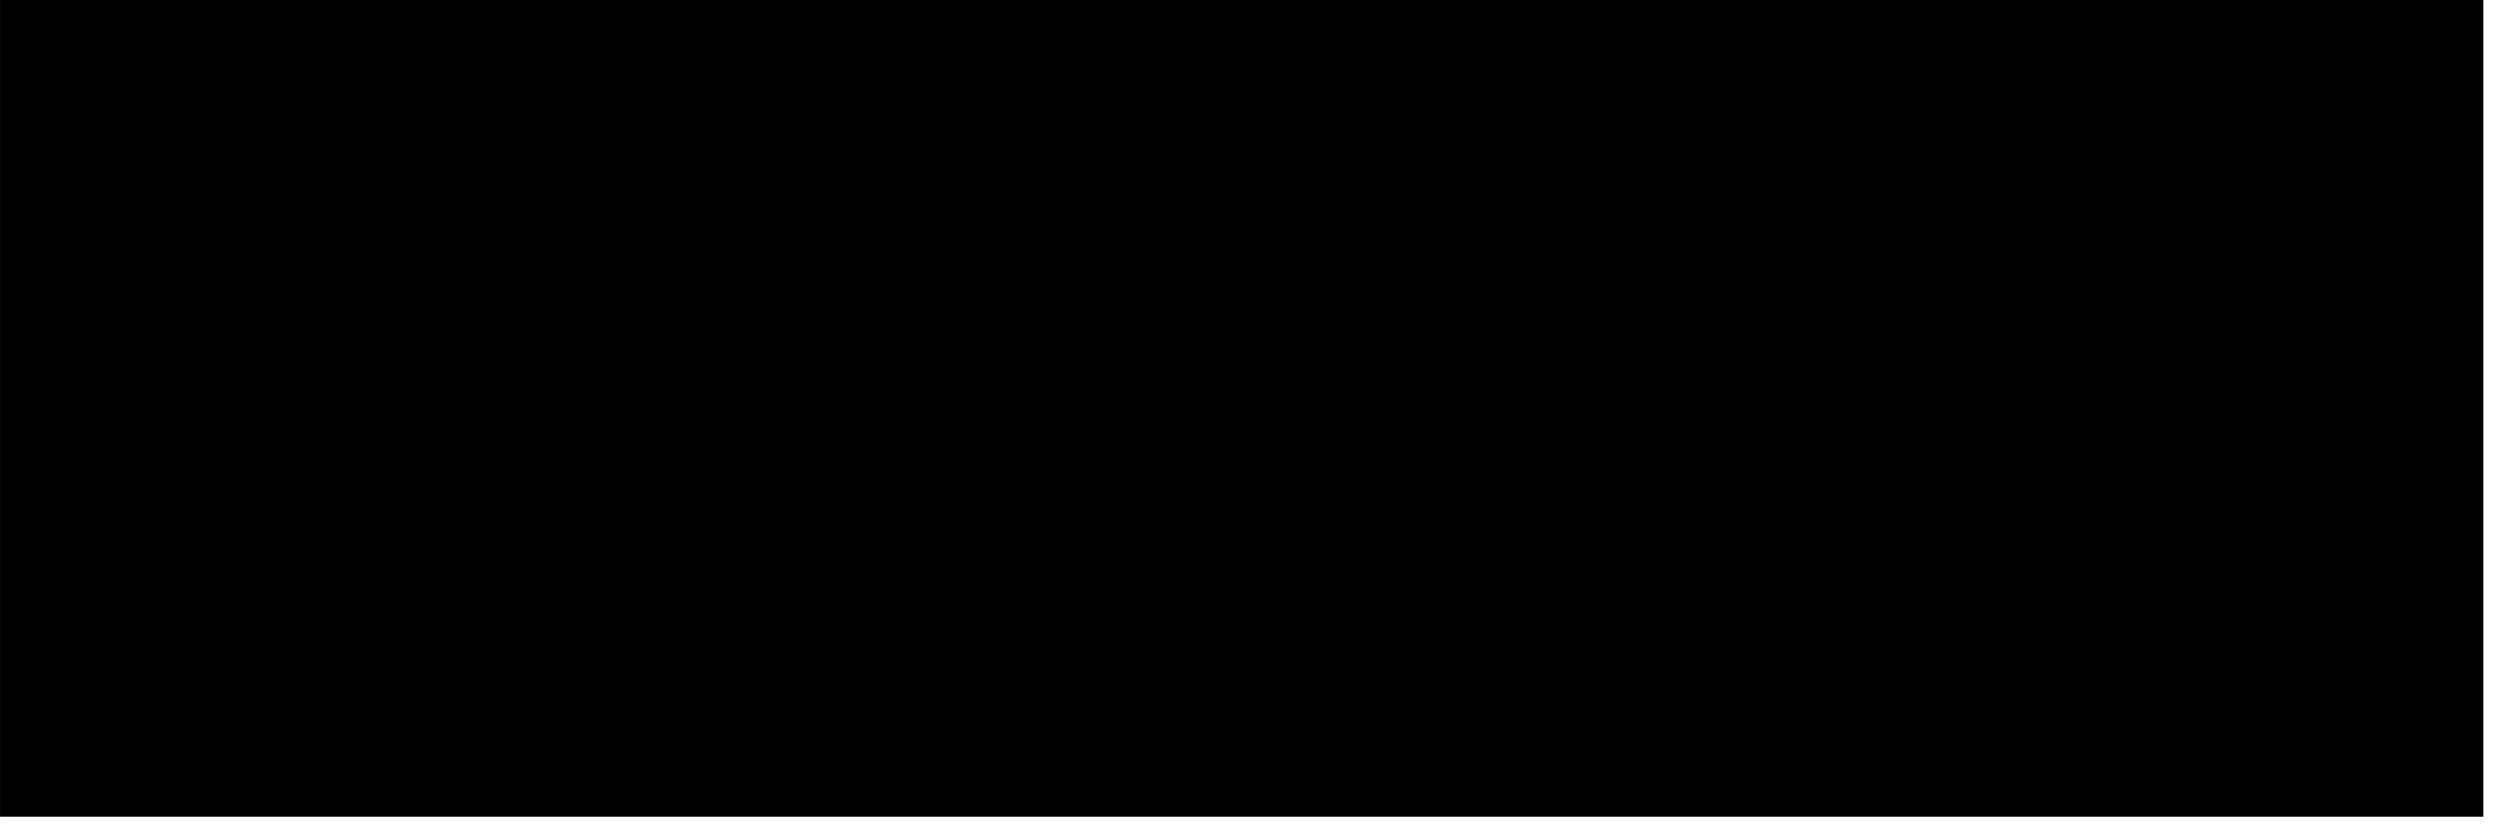
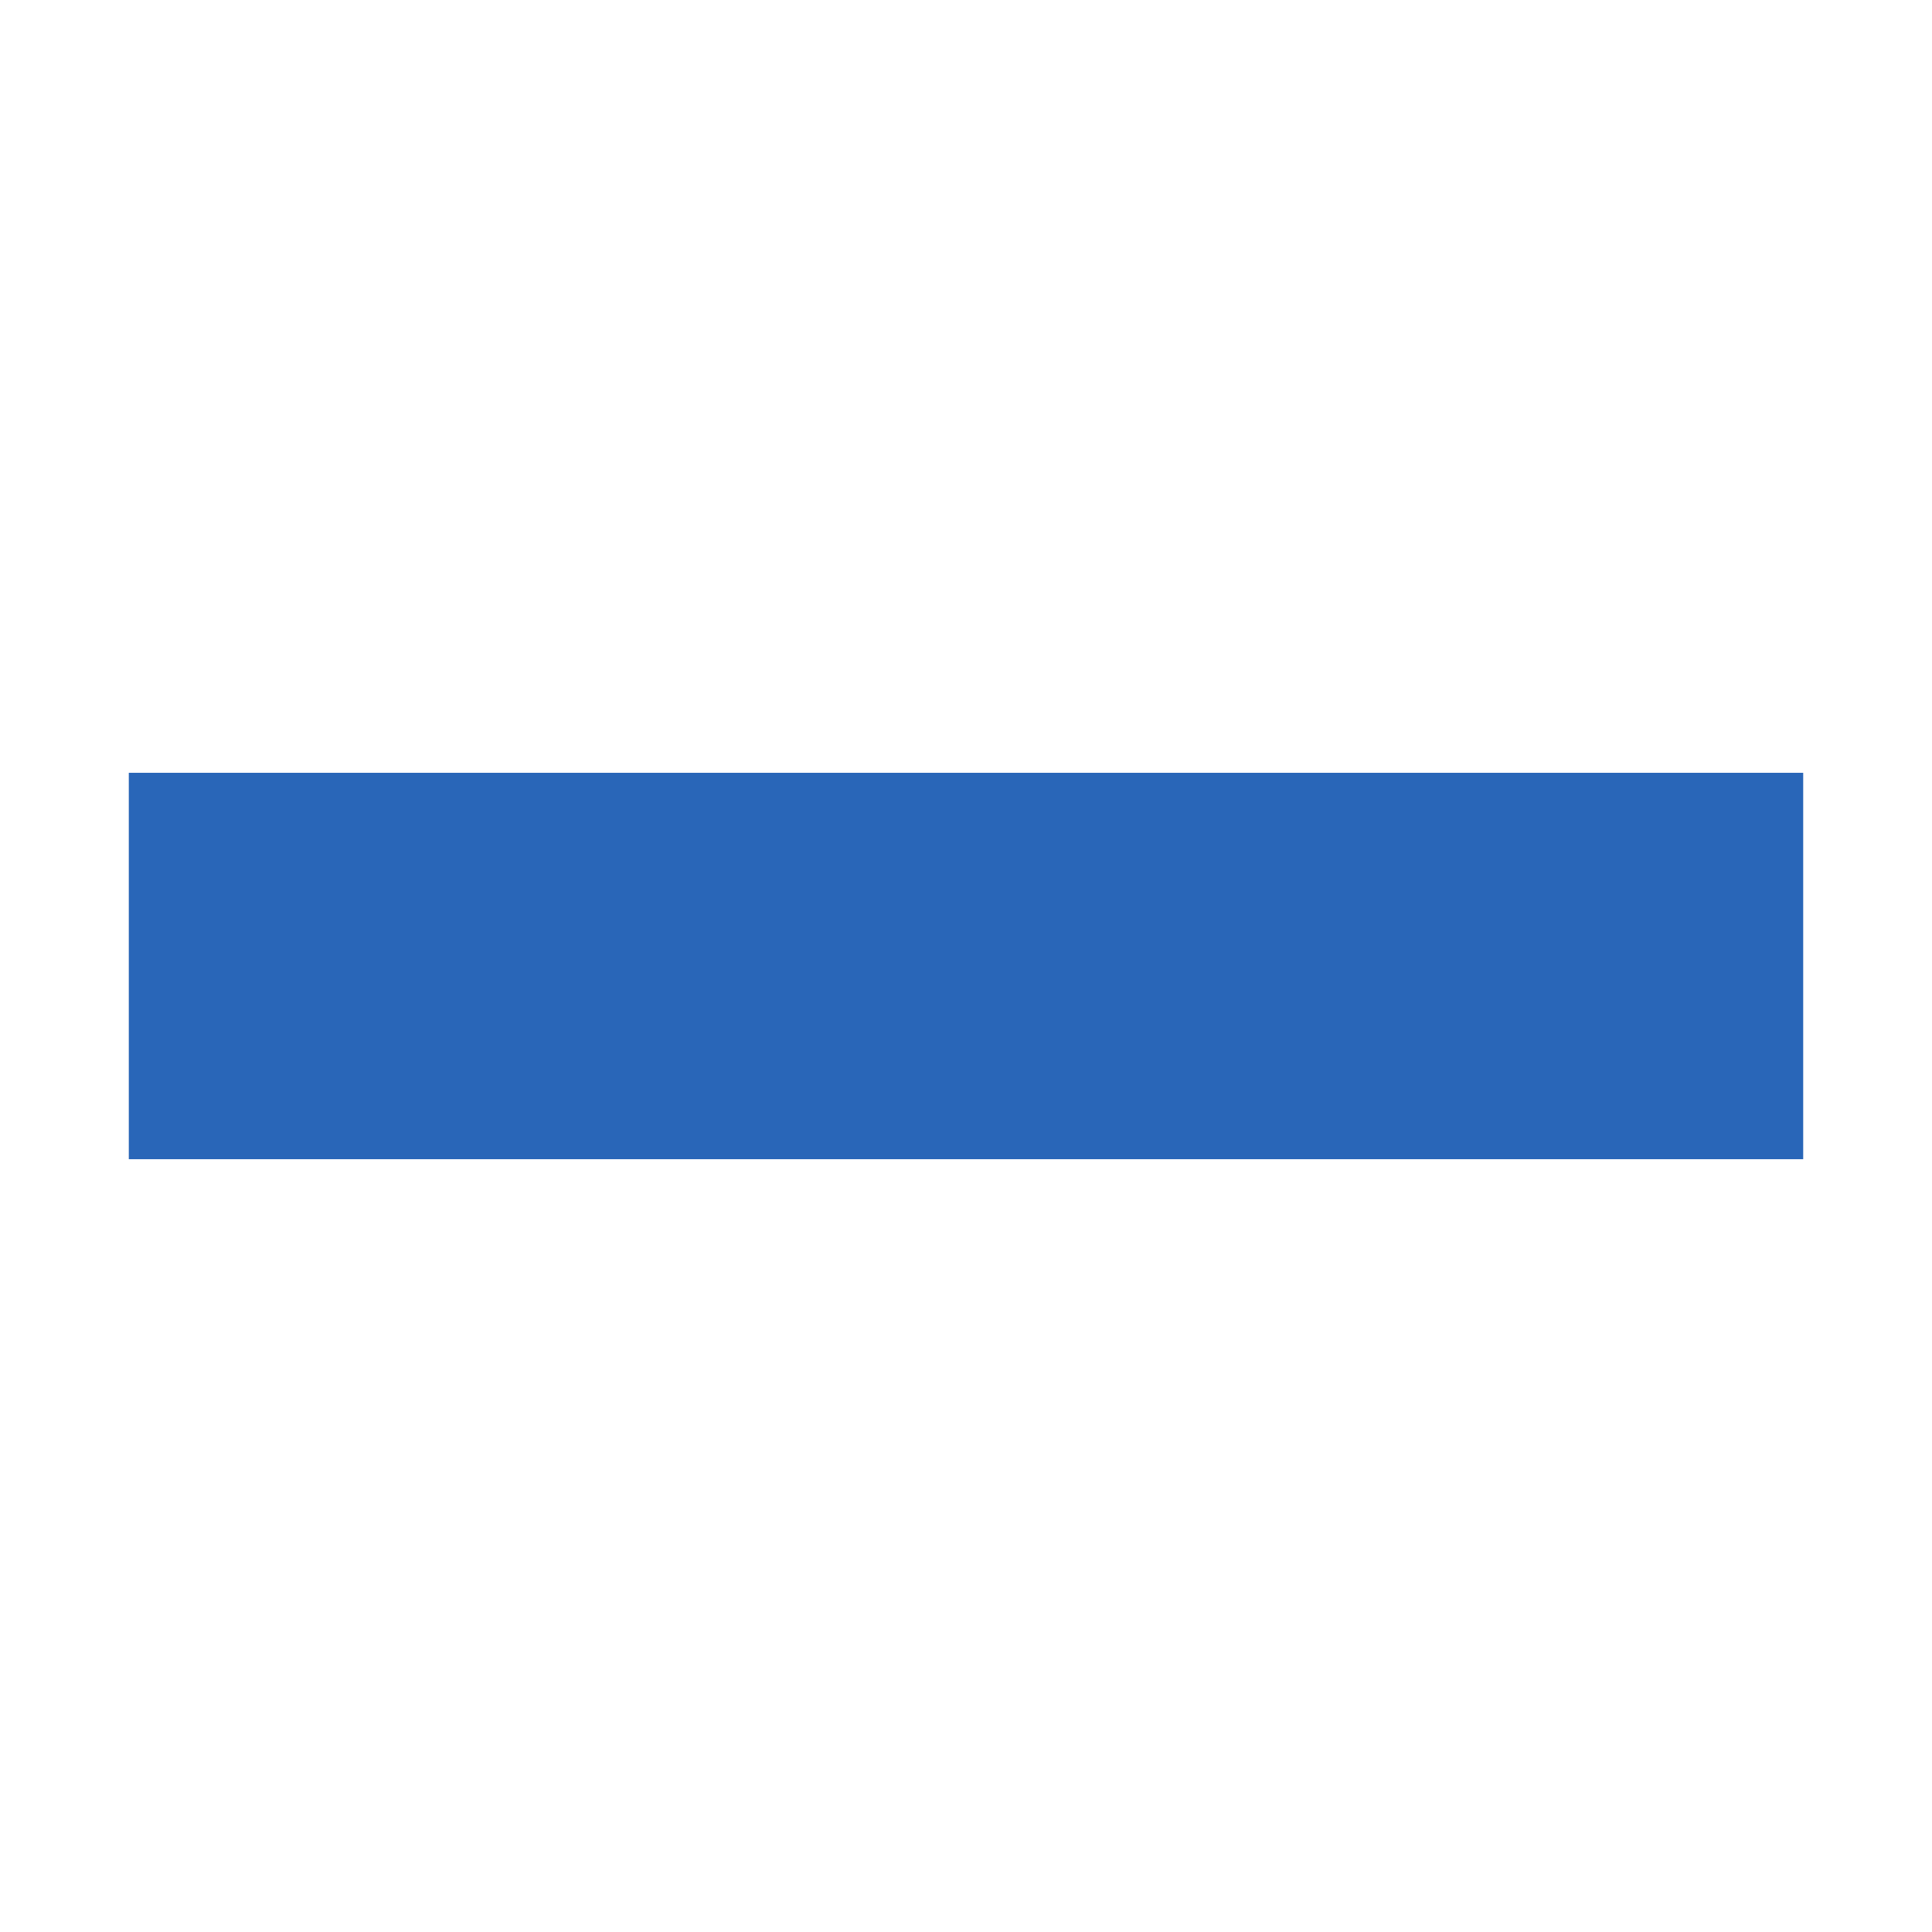
- <svg xmlns="http://www.w3.org/2000/svg" width="75" height="25">
+ <svg xmlns="http://www.w3.org/2000/svg" version="1.1" width="30" height="30">
+   <style type="text/css" media="screen">
+     
+       .color {
+         stroke: #2966B8;
+       }
+     
+   </style>
  <g>
-     <path id="svg_1" d="m0.751,0.75l73,0l0,23.001l-73,0l0,-23.001z" stroke-width="1.5" stroke="#000" fill="#000000" />
+     <line x1="2" y1="15" x2="28" y2="15" stroke-width="6" class="color" />
  </g>
</svg>
